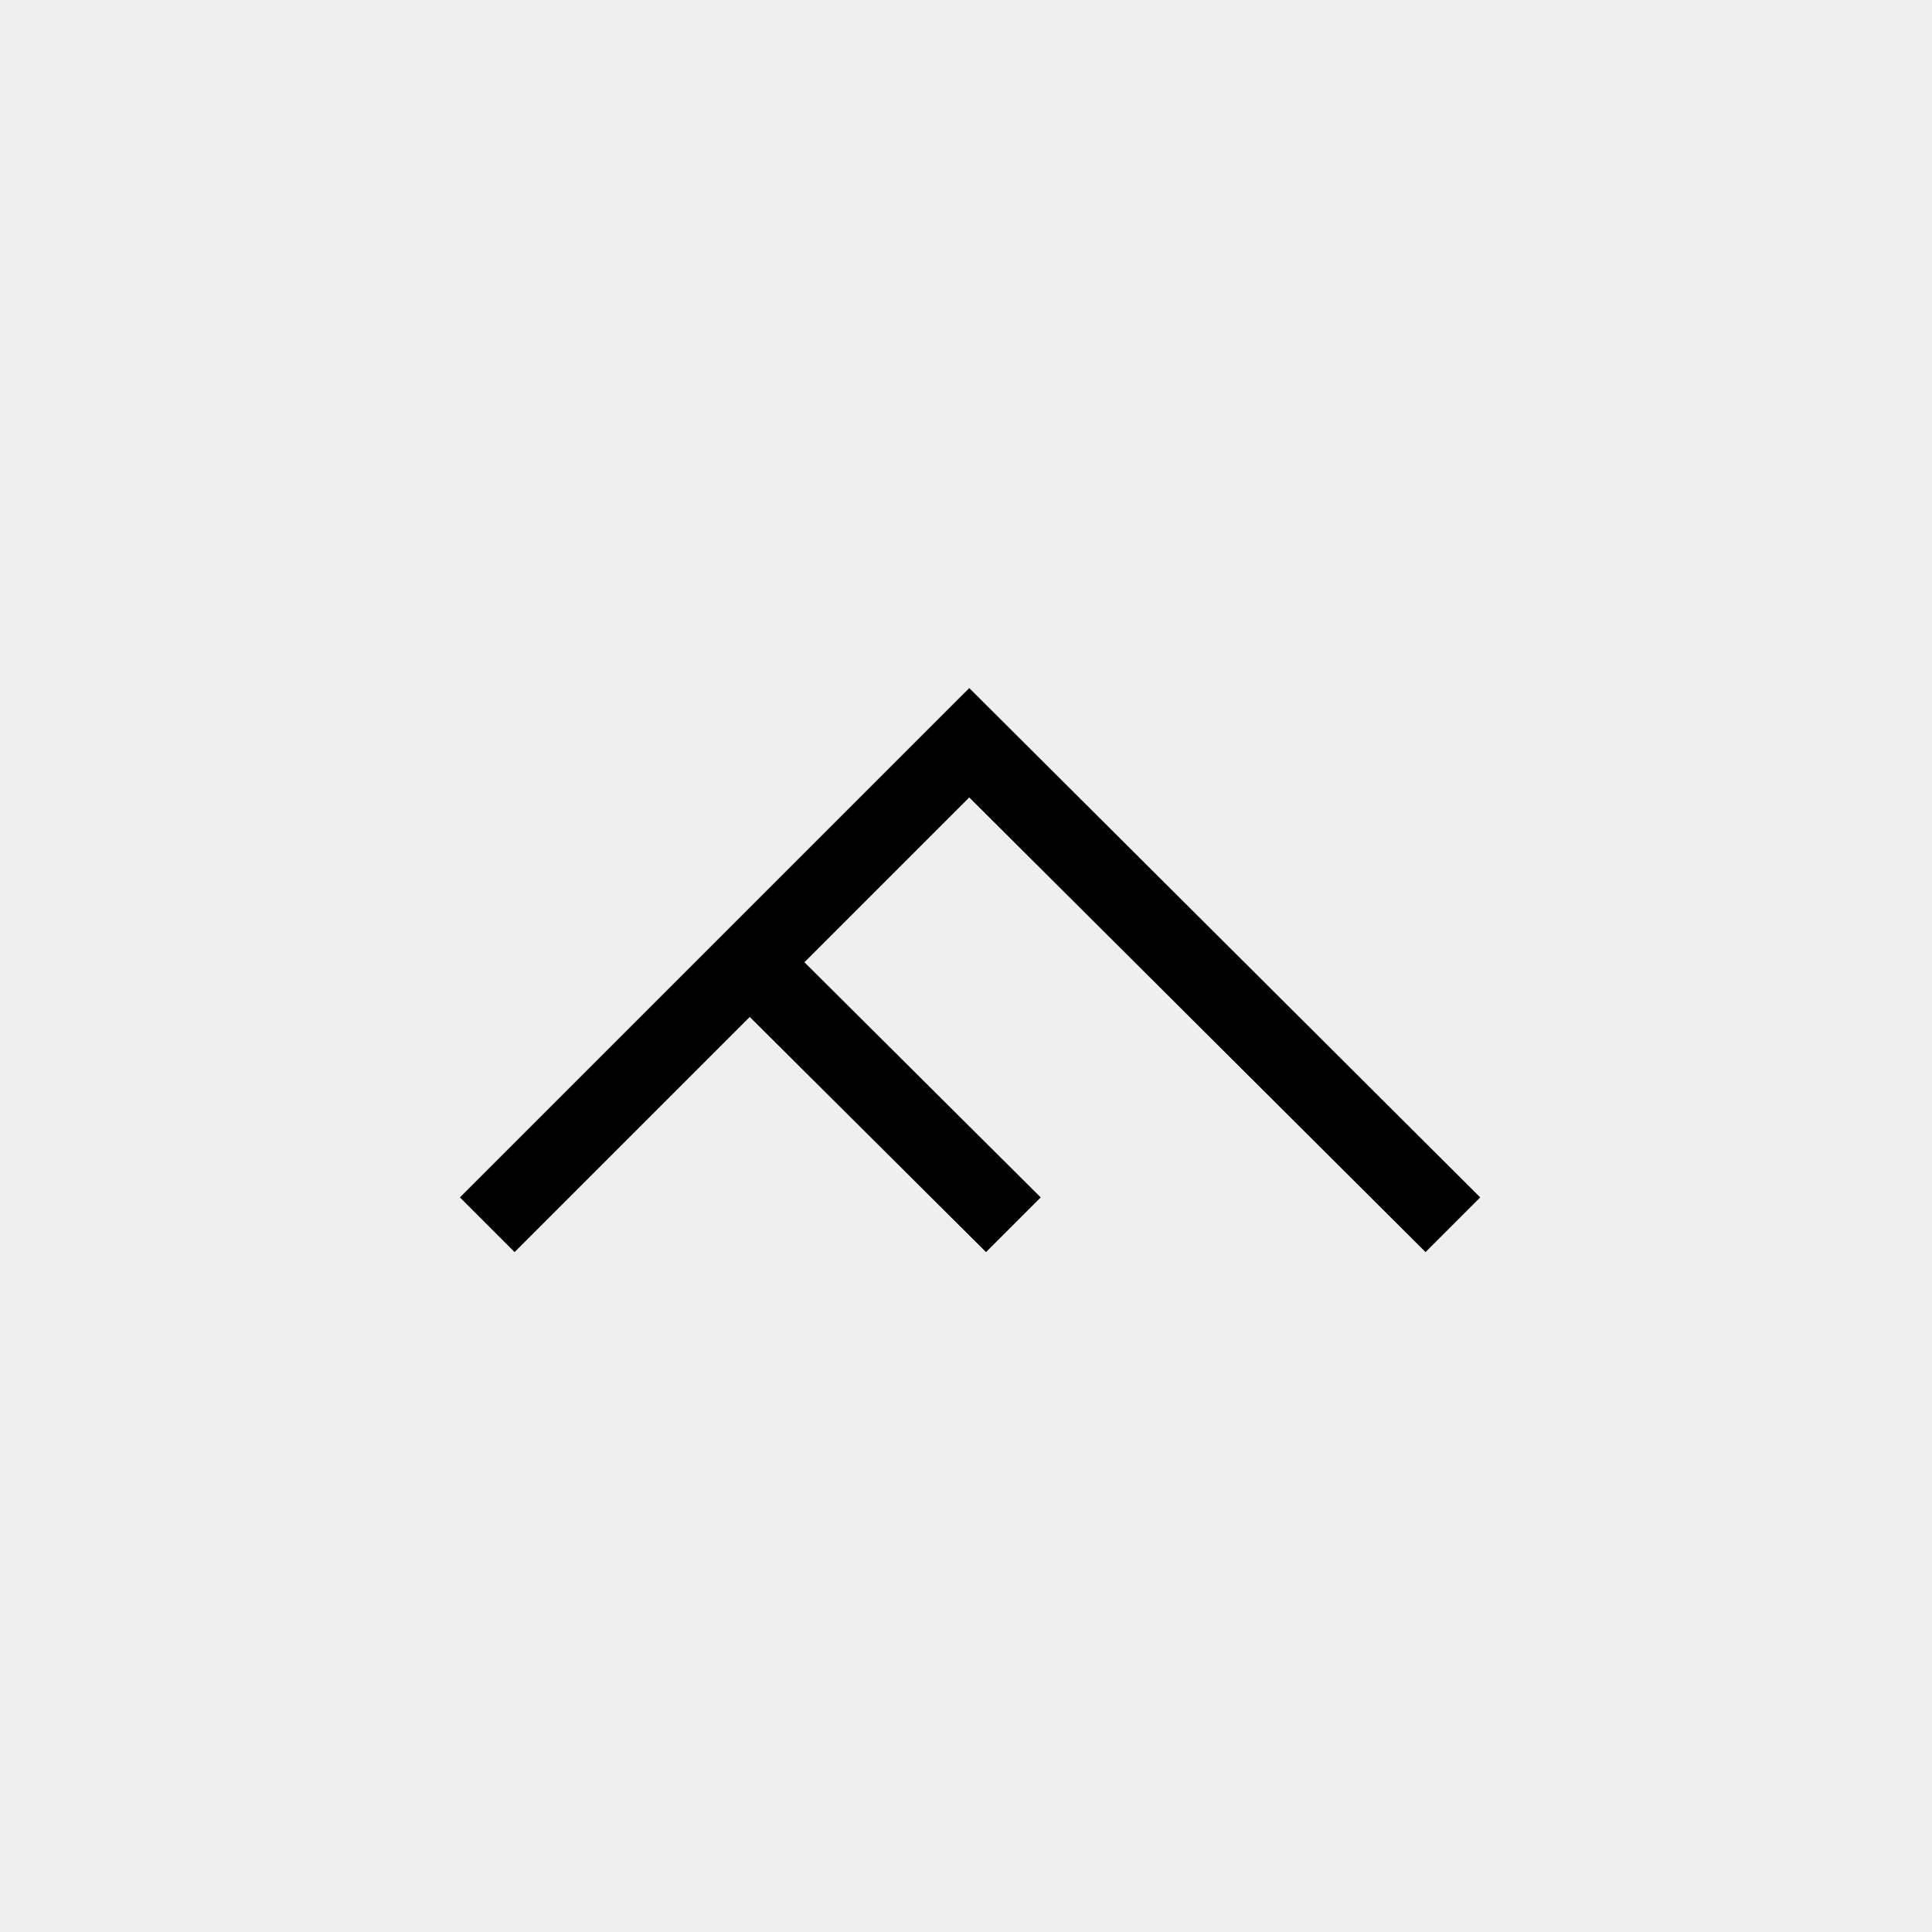
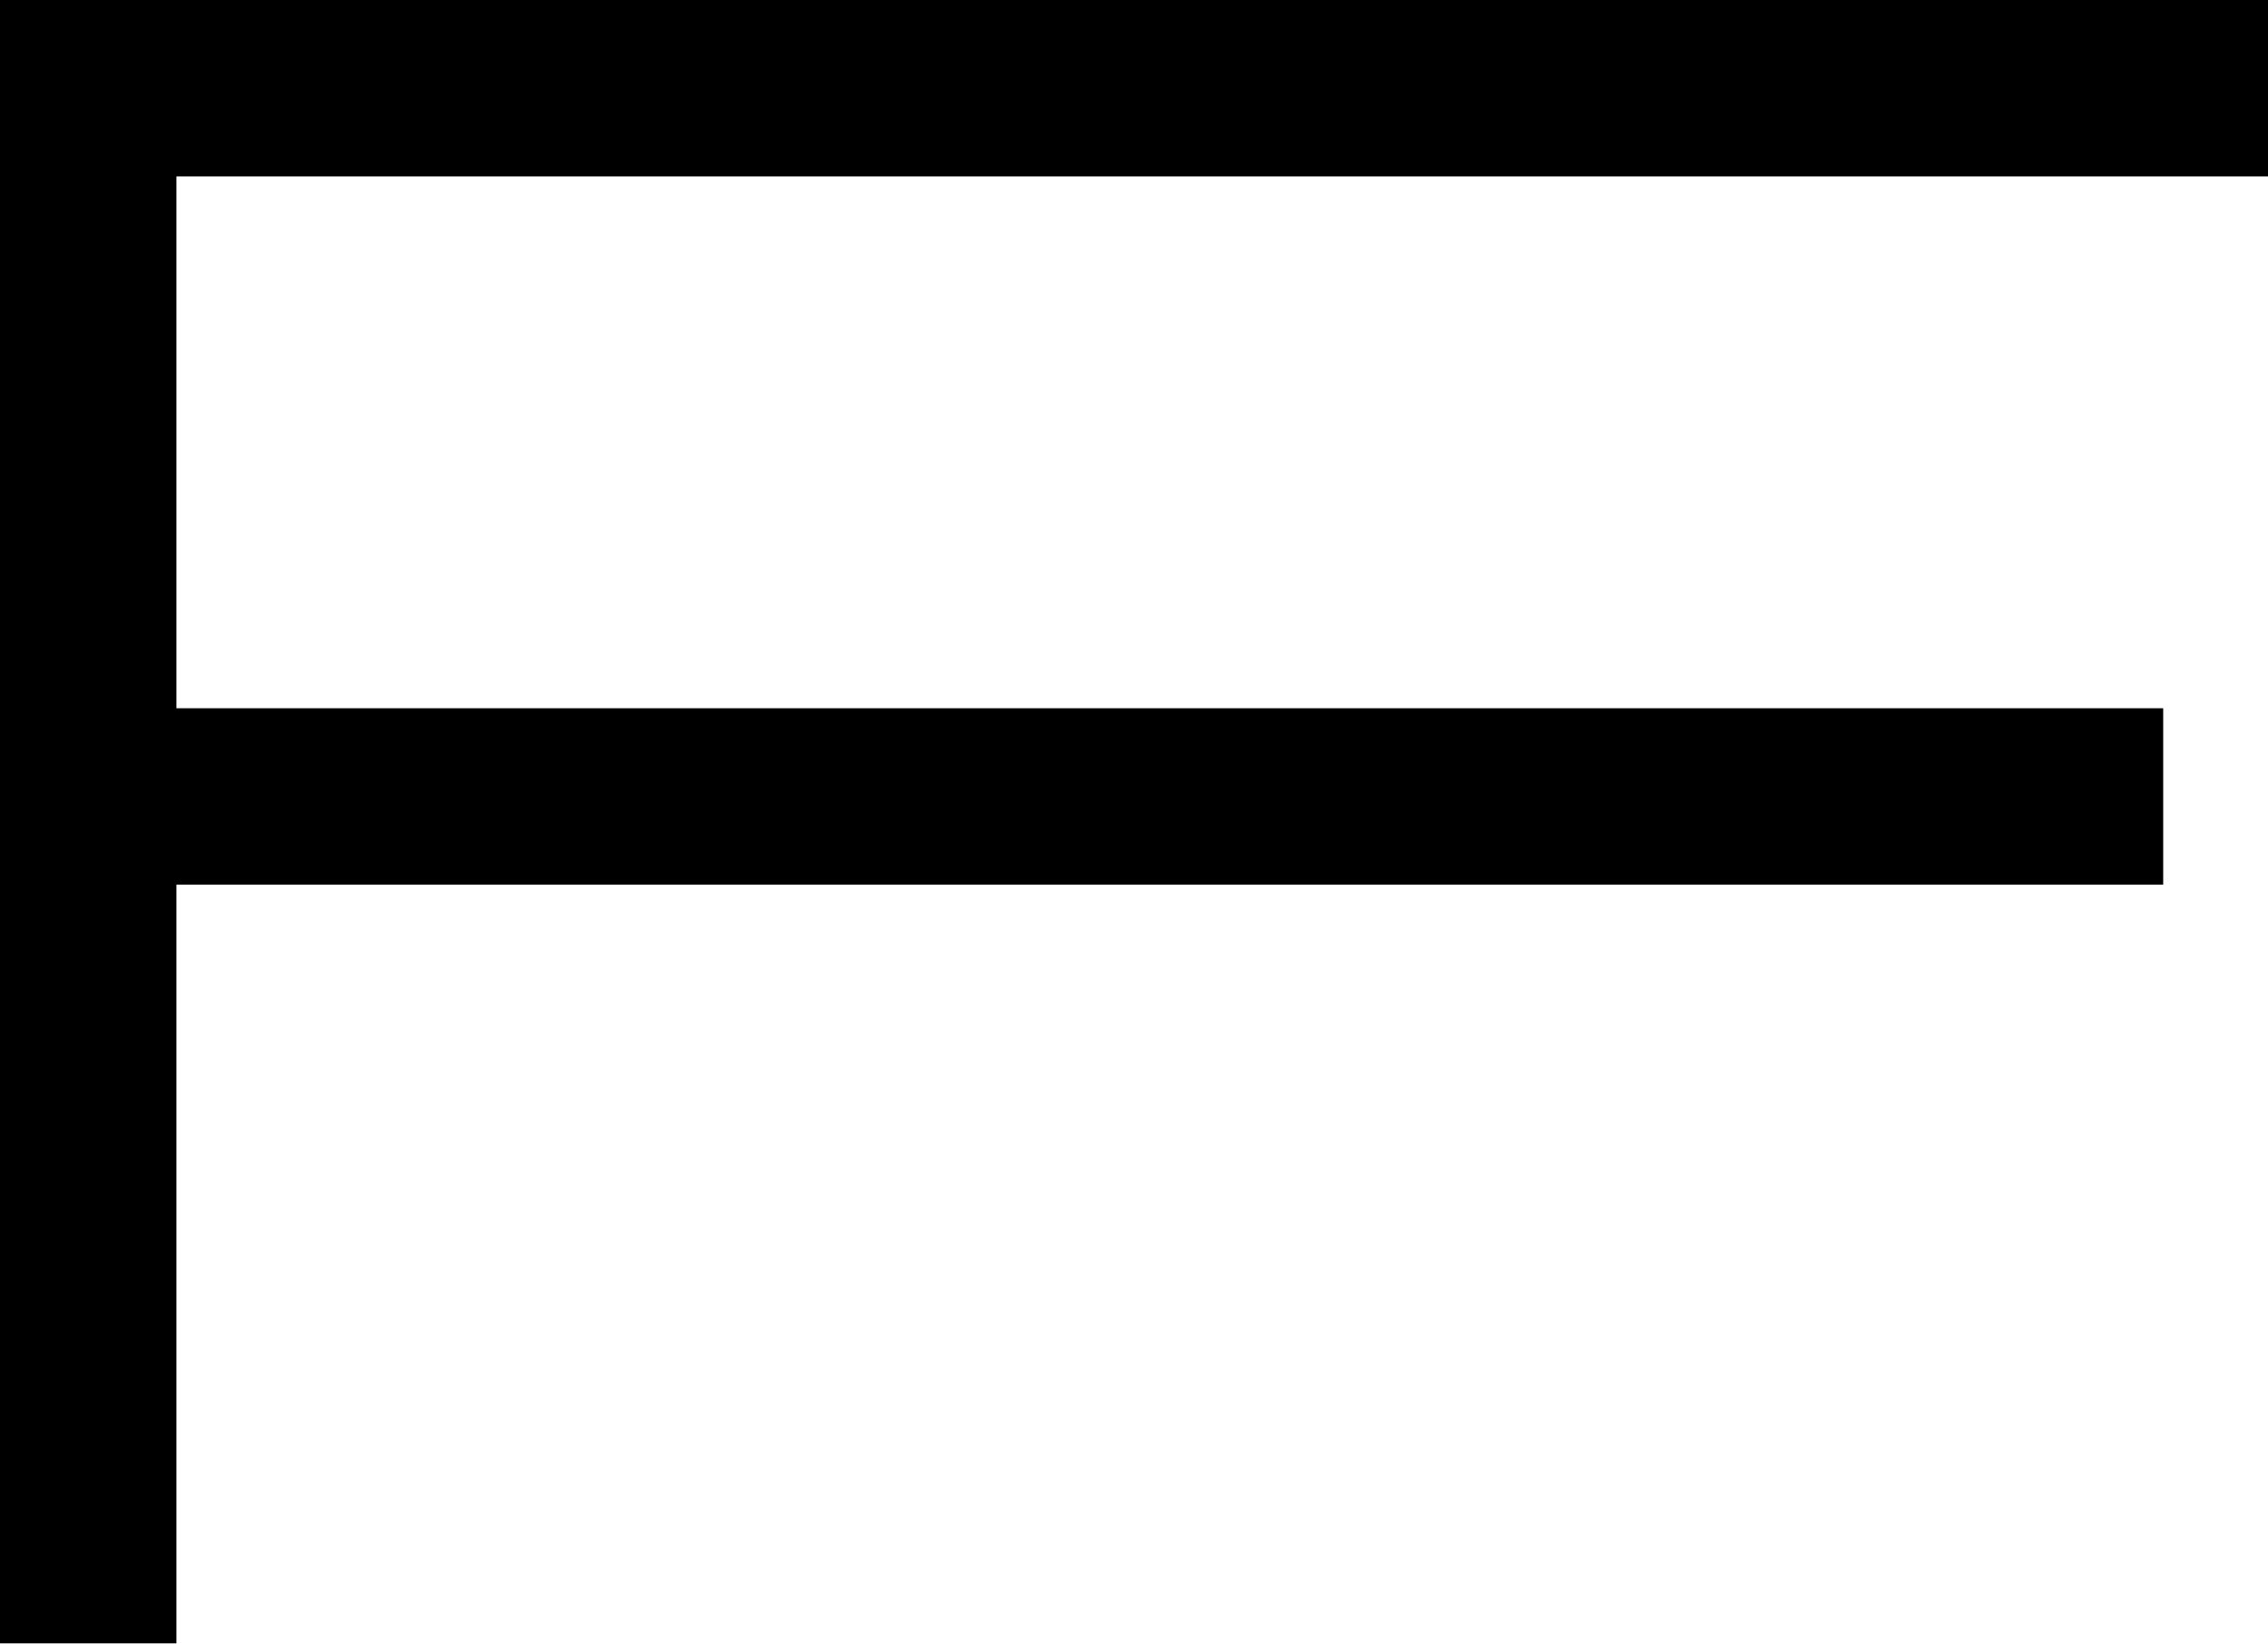
- <svg xmlns="http://www.w3.org/2000/svg" version="1.1" id="Layer_1" x="0px" y="0px" width="530.003px" height="530.003px" viewBox="697.071 -863.665 530.003 530.003" enable-background="new 697.071 -863.665 530.003 530.003" xml:space="preserve">
-   <rect x="2.769" y="-40.849" fill="#EFEFEF" width="532.242" height="532.242" />
+ <svg xmlns="http://www.w3.org/2000/svg" version="1.1" id="Layer_1" x="0px" y="0px" width="530.003px" height="384px" viewBox="0 146.003 530.003 384" enable-background="new 0 146.003 530.003 384" xml:space="preserve">
  <g>
-     <polygon points="153.649,324.071 153.649,232.842 392.564,232.842 392.564,211.631 153.649,211.631 153.649,147.684    405.342,147.684 405.342,126.472 132.438,126.472 132.438,126.472 132.438,324.071  " />
+     <polygon points="41.22,530.003 41.22,352.715 505.51,352.715 505.51,311.495 41.22,311.495 41.22,187.225 530.342,187.225    530.342,146.003 0,146.003 0,146.003 0,530.003  " />
  </g>
  <rect x="2.769" y="-837.558" fill="#EFEFEF" width="532.242" height="532.242" />
  <g>
    <polygon points="117.541,-546.29 182.049,-610.799 350.987,-441.861 365.986,-456.86 197.048,-625.798 242.265,-671.015    420.239,-493.041 435.238,-508.04 242.265,-701.013 242.265,-701.013 102.542,-561.289  " />
  </g>
  <rect x="697.071" y="-863.665" fill="#EFEFEF" width="532.242" height="532.242" />
  <g>
    <polygon points="838.24,-520.183 902.749,-584.692 967.569,-520.183 982.568,-535.182 917.748,-599.691 962.965,-644.908    1088.143,-520.183 1103.142,-535.182 962.965,-674.906 962.965,-674.906 823.241,-535.182  " />
  </g>
</svg>
